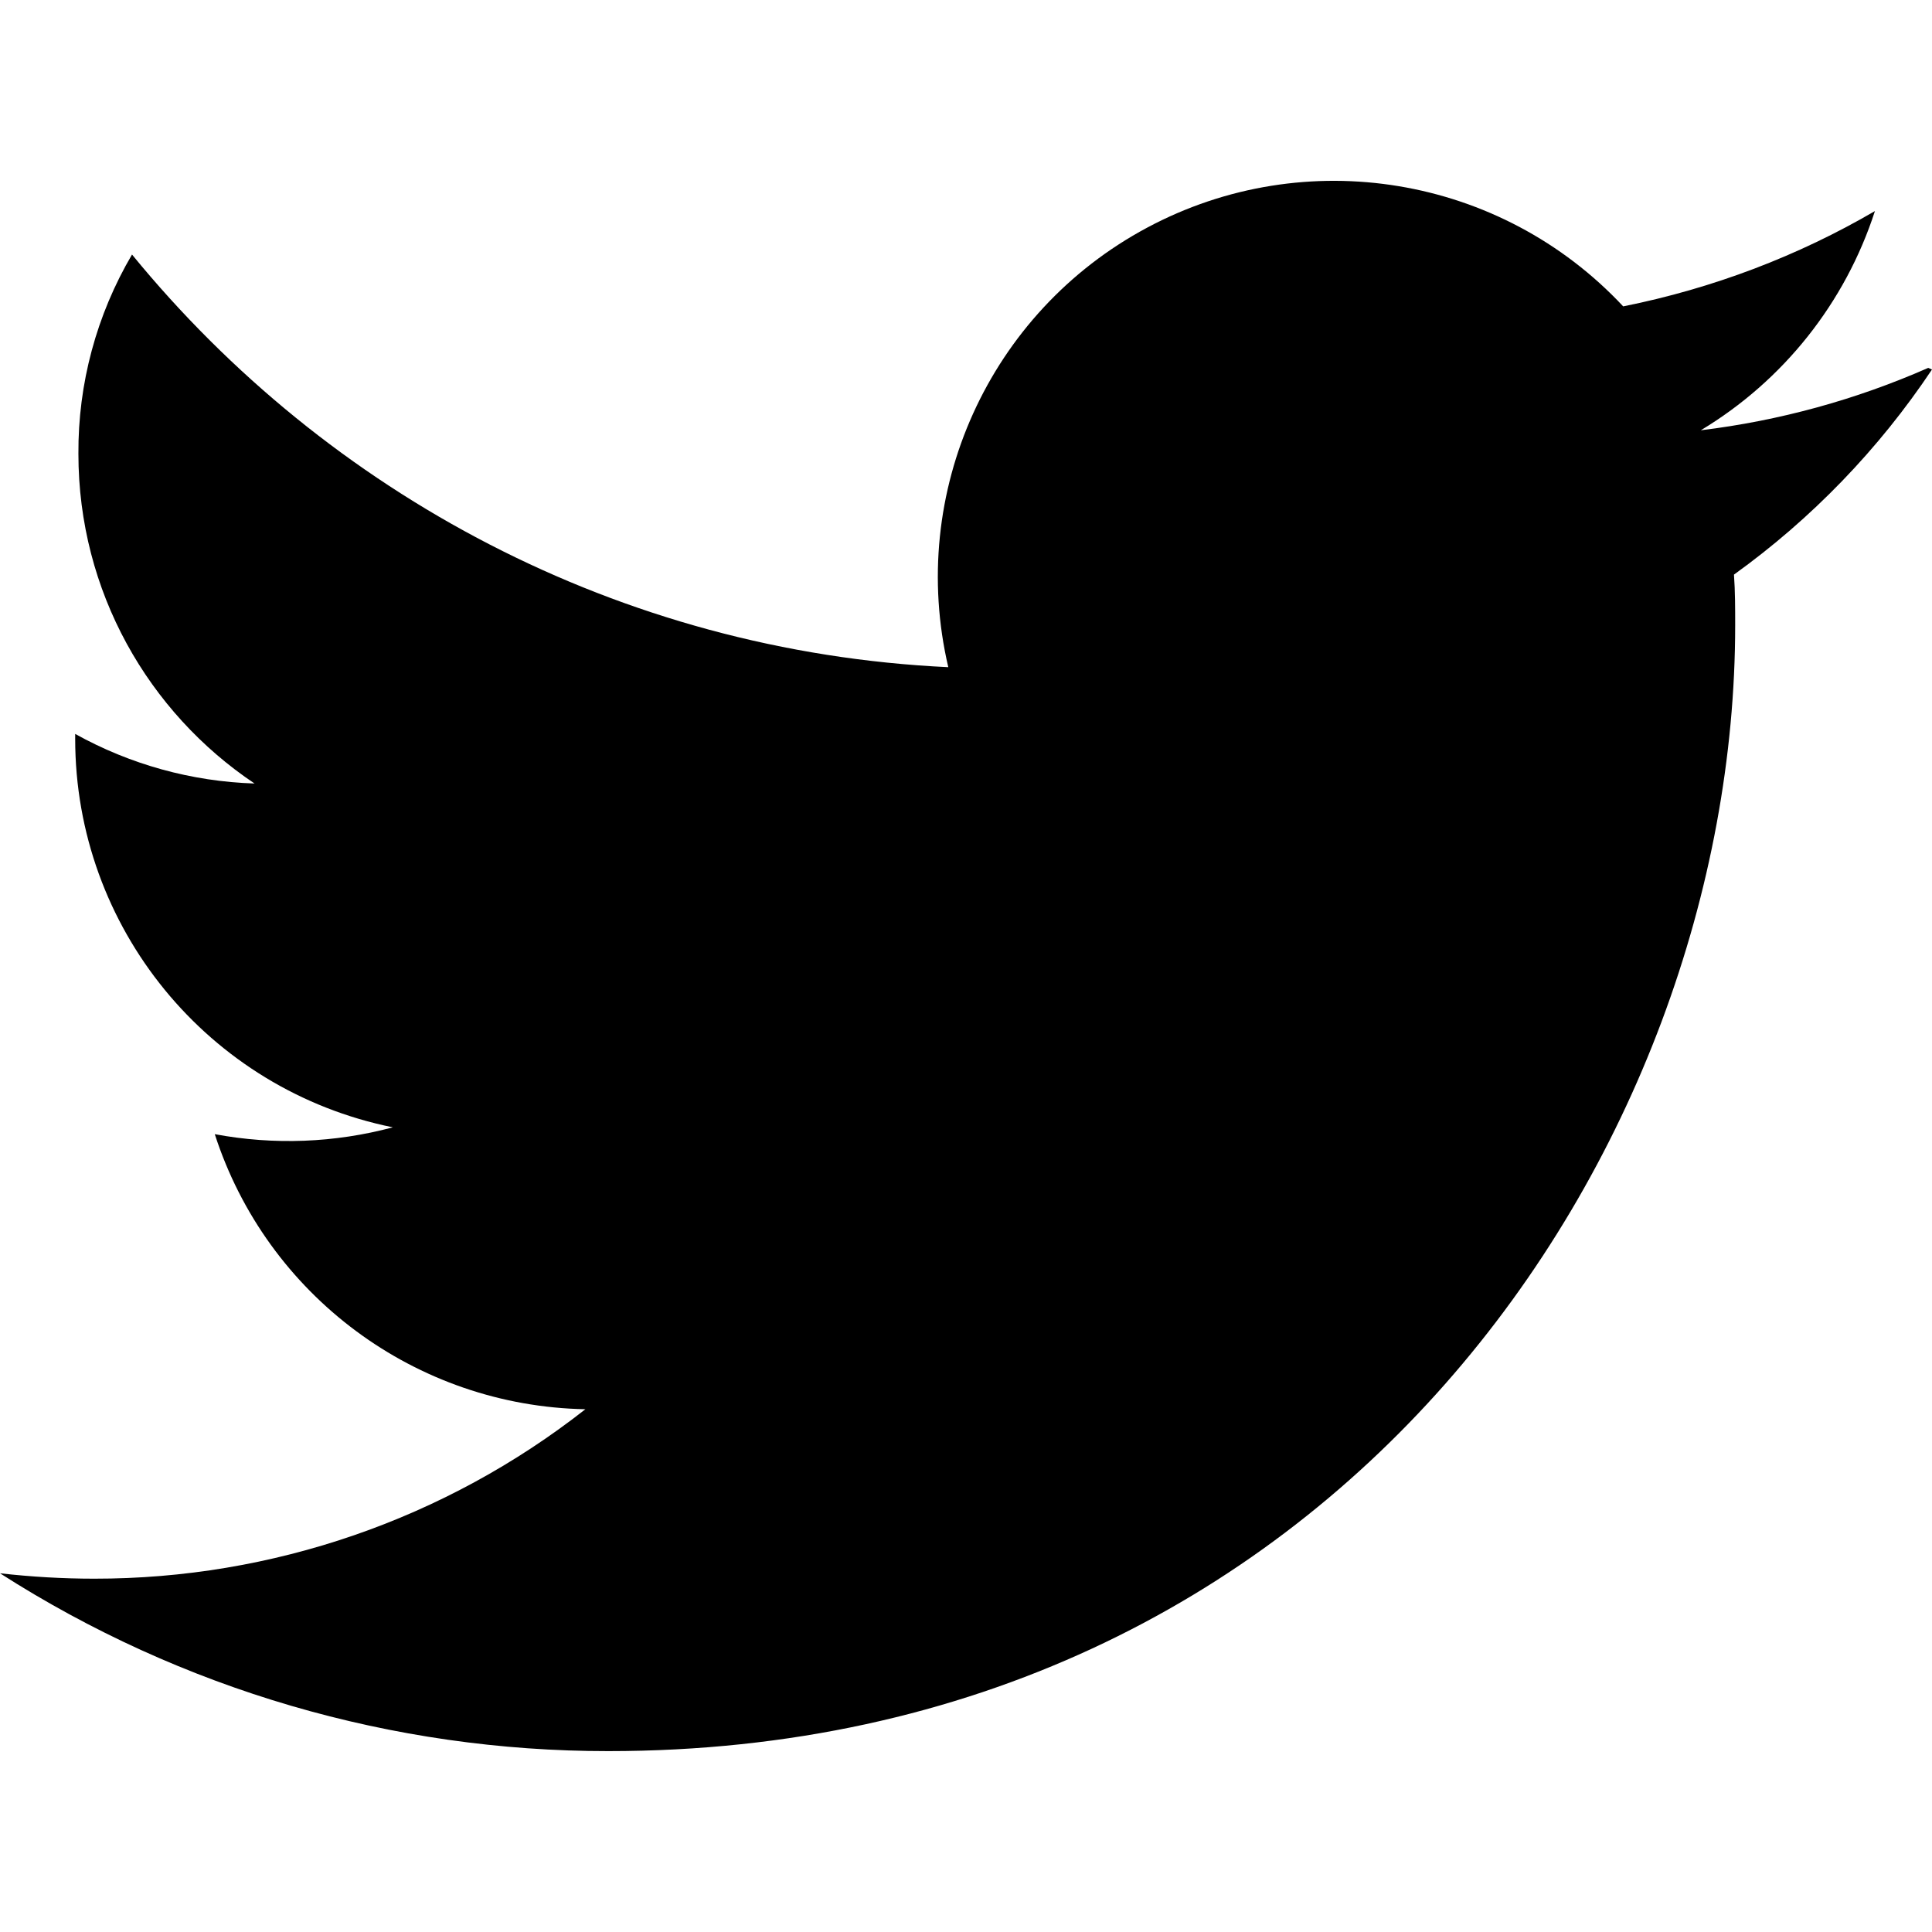
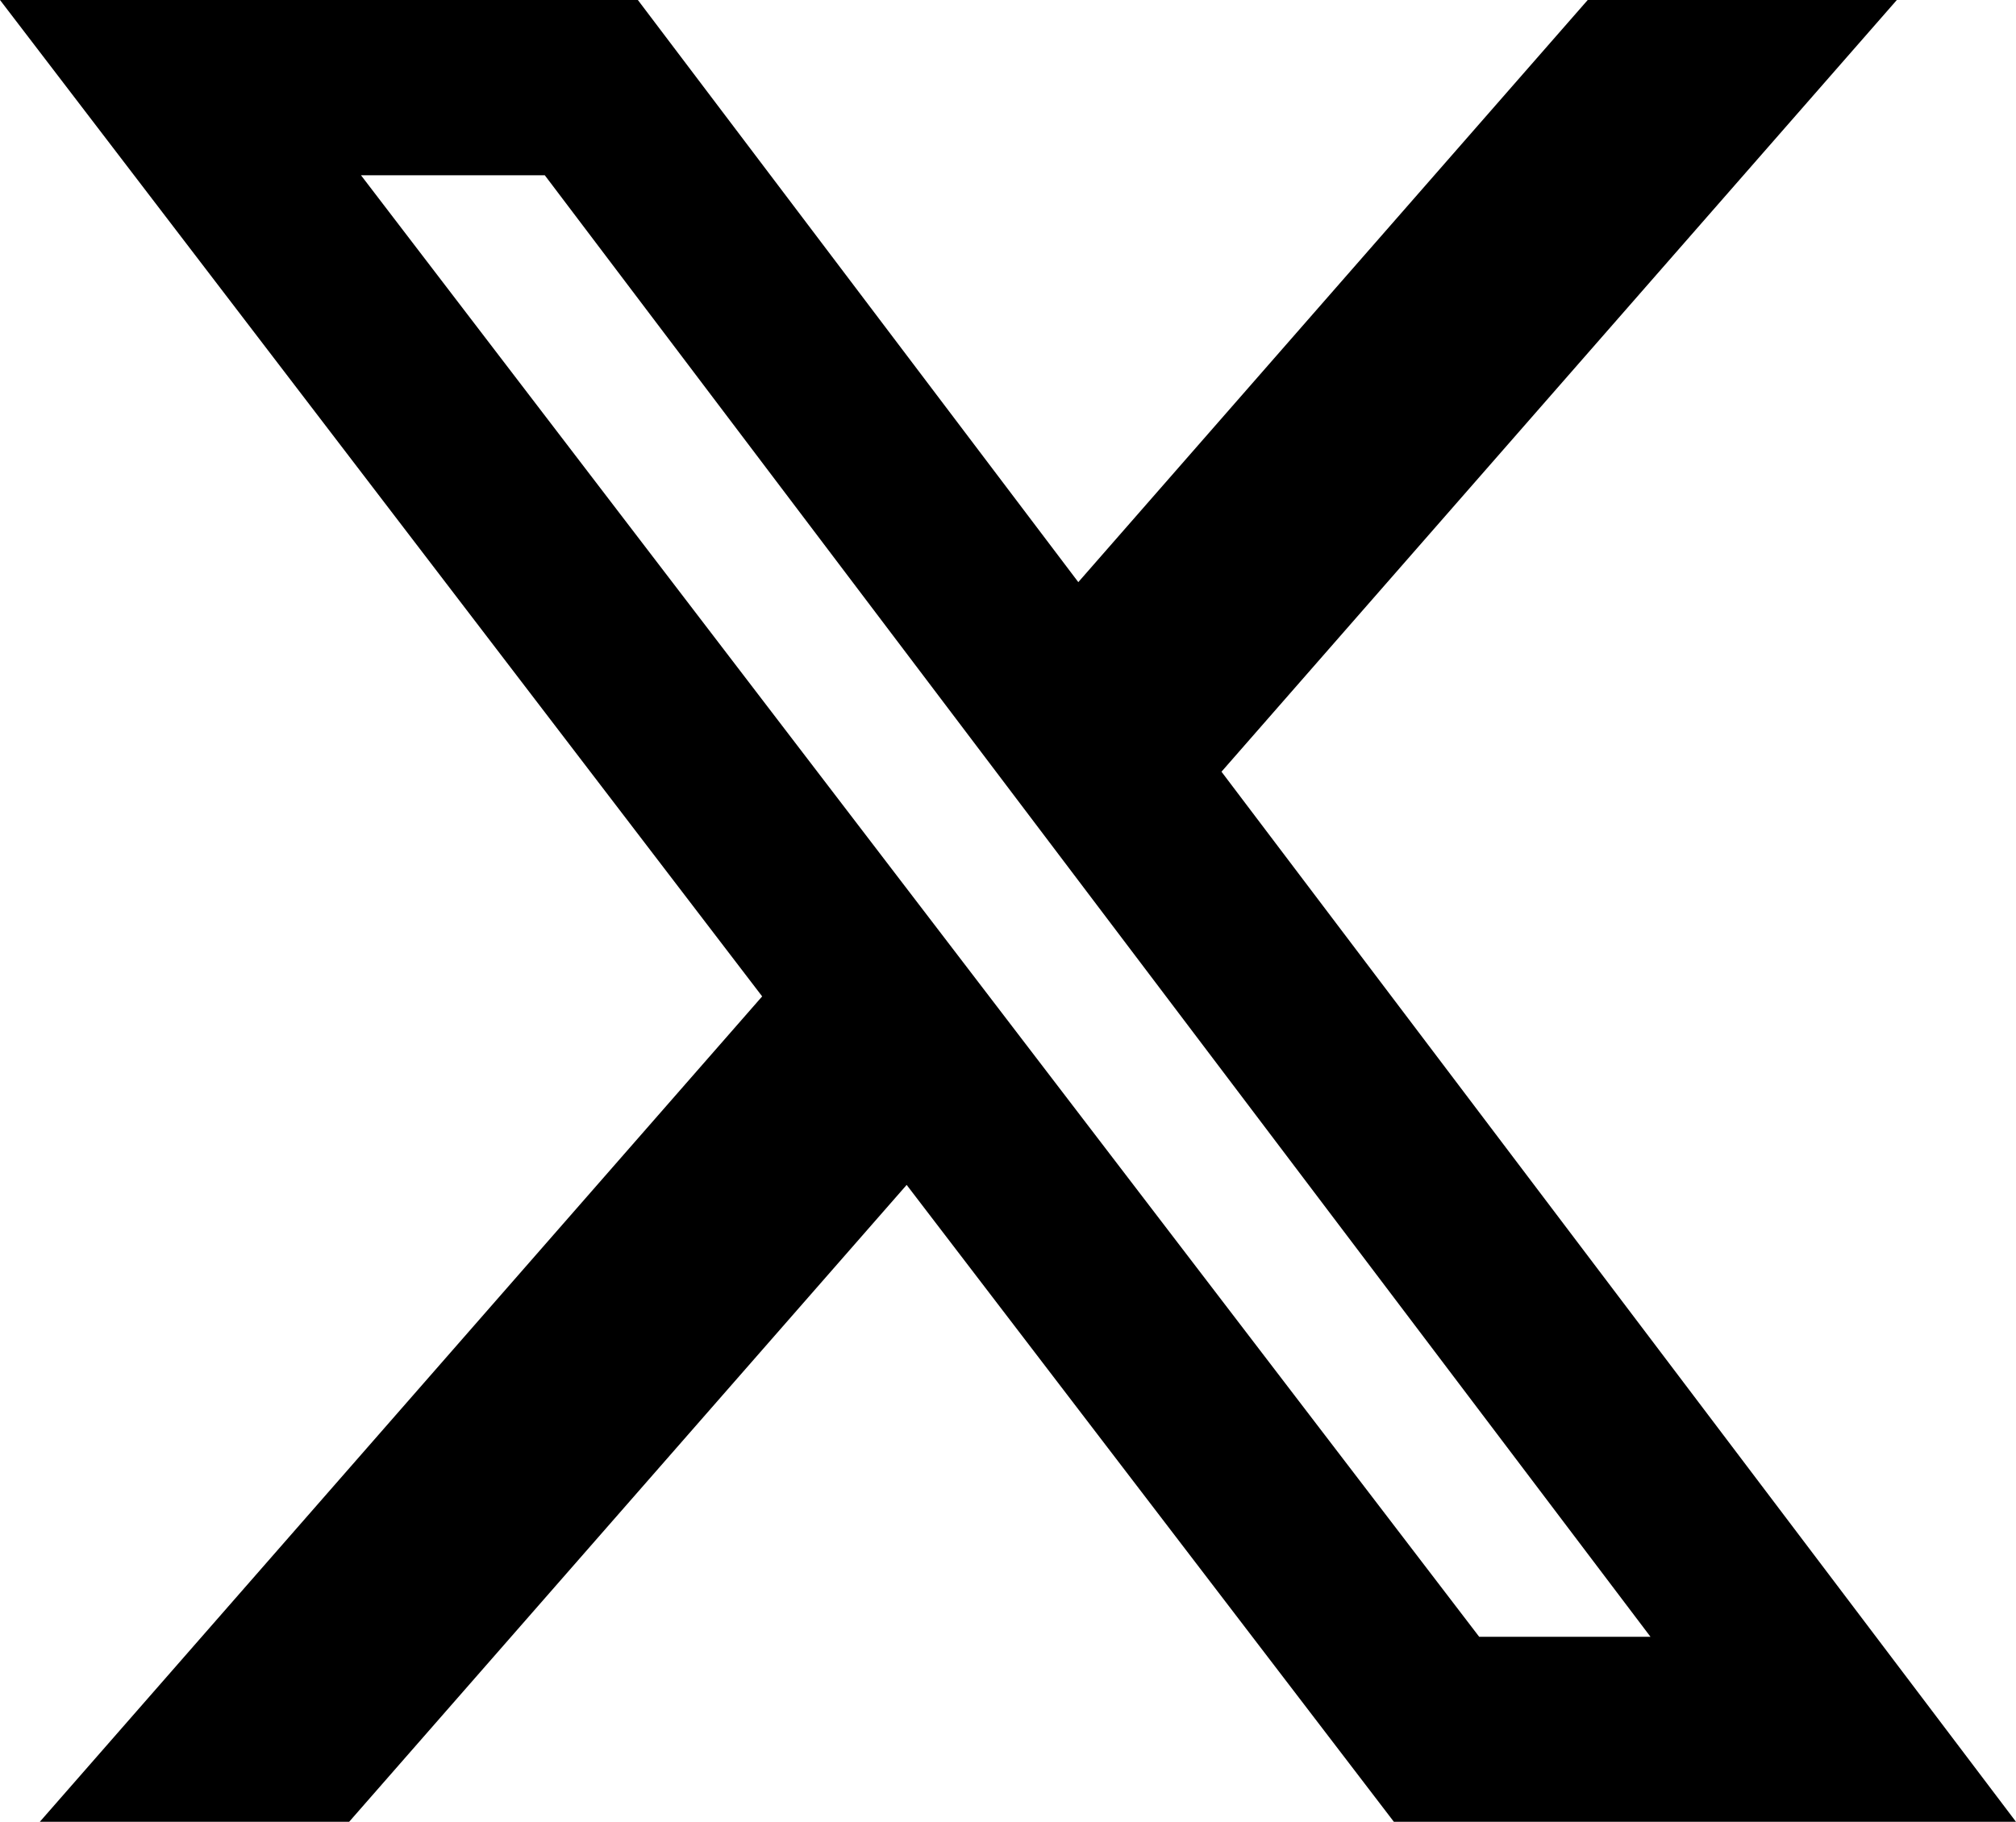
- <svg xmlns="http://www.w3.org/2000/svg" role="img" viewBox="0 0 24 24">
-   <path d="M23.953 4.57a10 10 0 01-2.825.775 4.958 4.958 0 002.163-2.723c-.951.555-2.005.959-3.127 1.184a4.92 4.92 0 00-8.384 4.482C7.69 8.095 4.067 6.13 1.64 3.162a4.822 4.822 0 00-.666 2.475c0 1.71.87 3.213 2.188 4.096a4.904 4.904 0 01-2.228-.616v.06a4.923 4.923 0 003.946 4.827 4.996 4.996 0 01-2.212.085 4.936 4.936 0 004.604 3.417 9.867 9.867 0 01-6.102 2.105c-.39 0-.779-.023-1.17-.067a13.995 13.995 0 007.557 2.209c9.053 0 13.998-7.496 13.998-13.985 0-.21 0-.42-.015-.63A9.935 9.935 0 0024 4.59z" />
+ <svg xmlns="http://www.w3.org/2000/svg" shape-rendering="geometricPrecision" text-rendering="geometricPrecision" image-rendering="optimizeQuality" fill-rule="evenodd" clip-rule="evenodd" viewBox="0 0 512 462.799">
+   <path fill-rule="nonzero" d="M403.229 0h78.506L310.219 196.04 512 462.799H354.002L230.261 301.007 88.669 462.799h-78.56l183.455-209.683L0 0h161.999l111.856 147.88L403.229 0zm-27.556 415.805h43.505L138.363 44.527h-46.68l283.99 371.278z" />
</svg>
